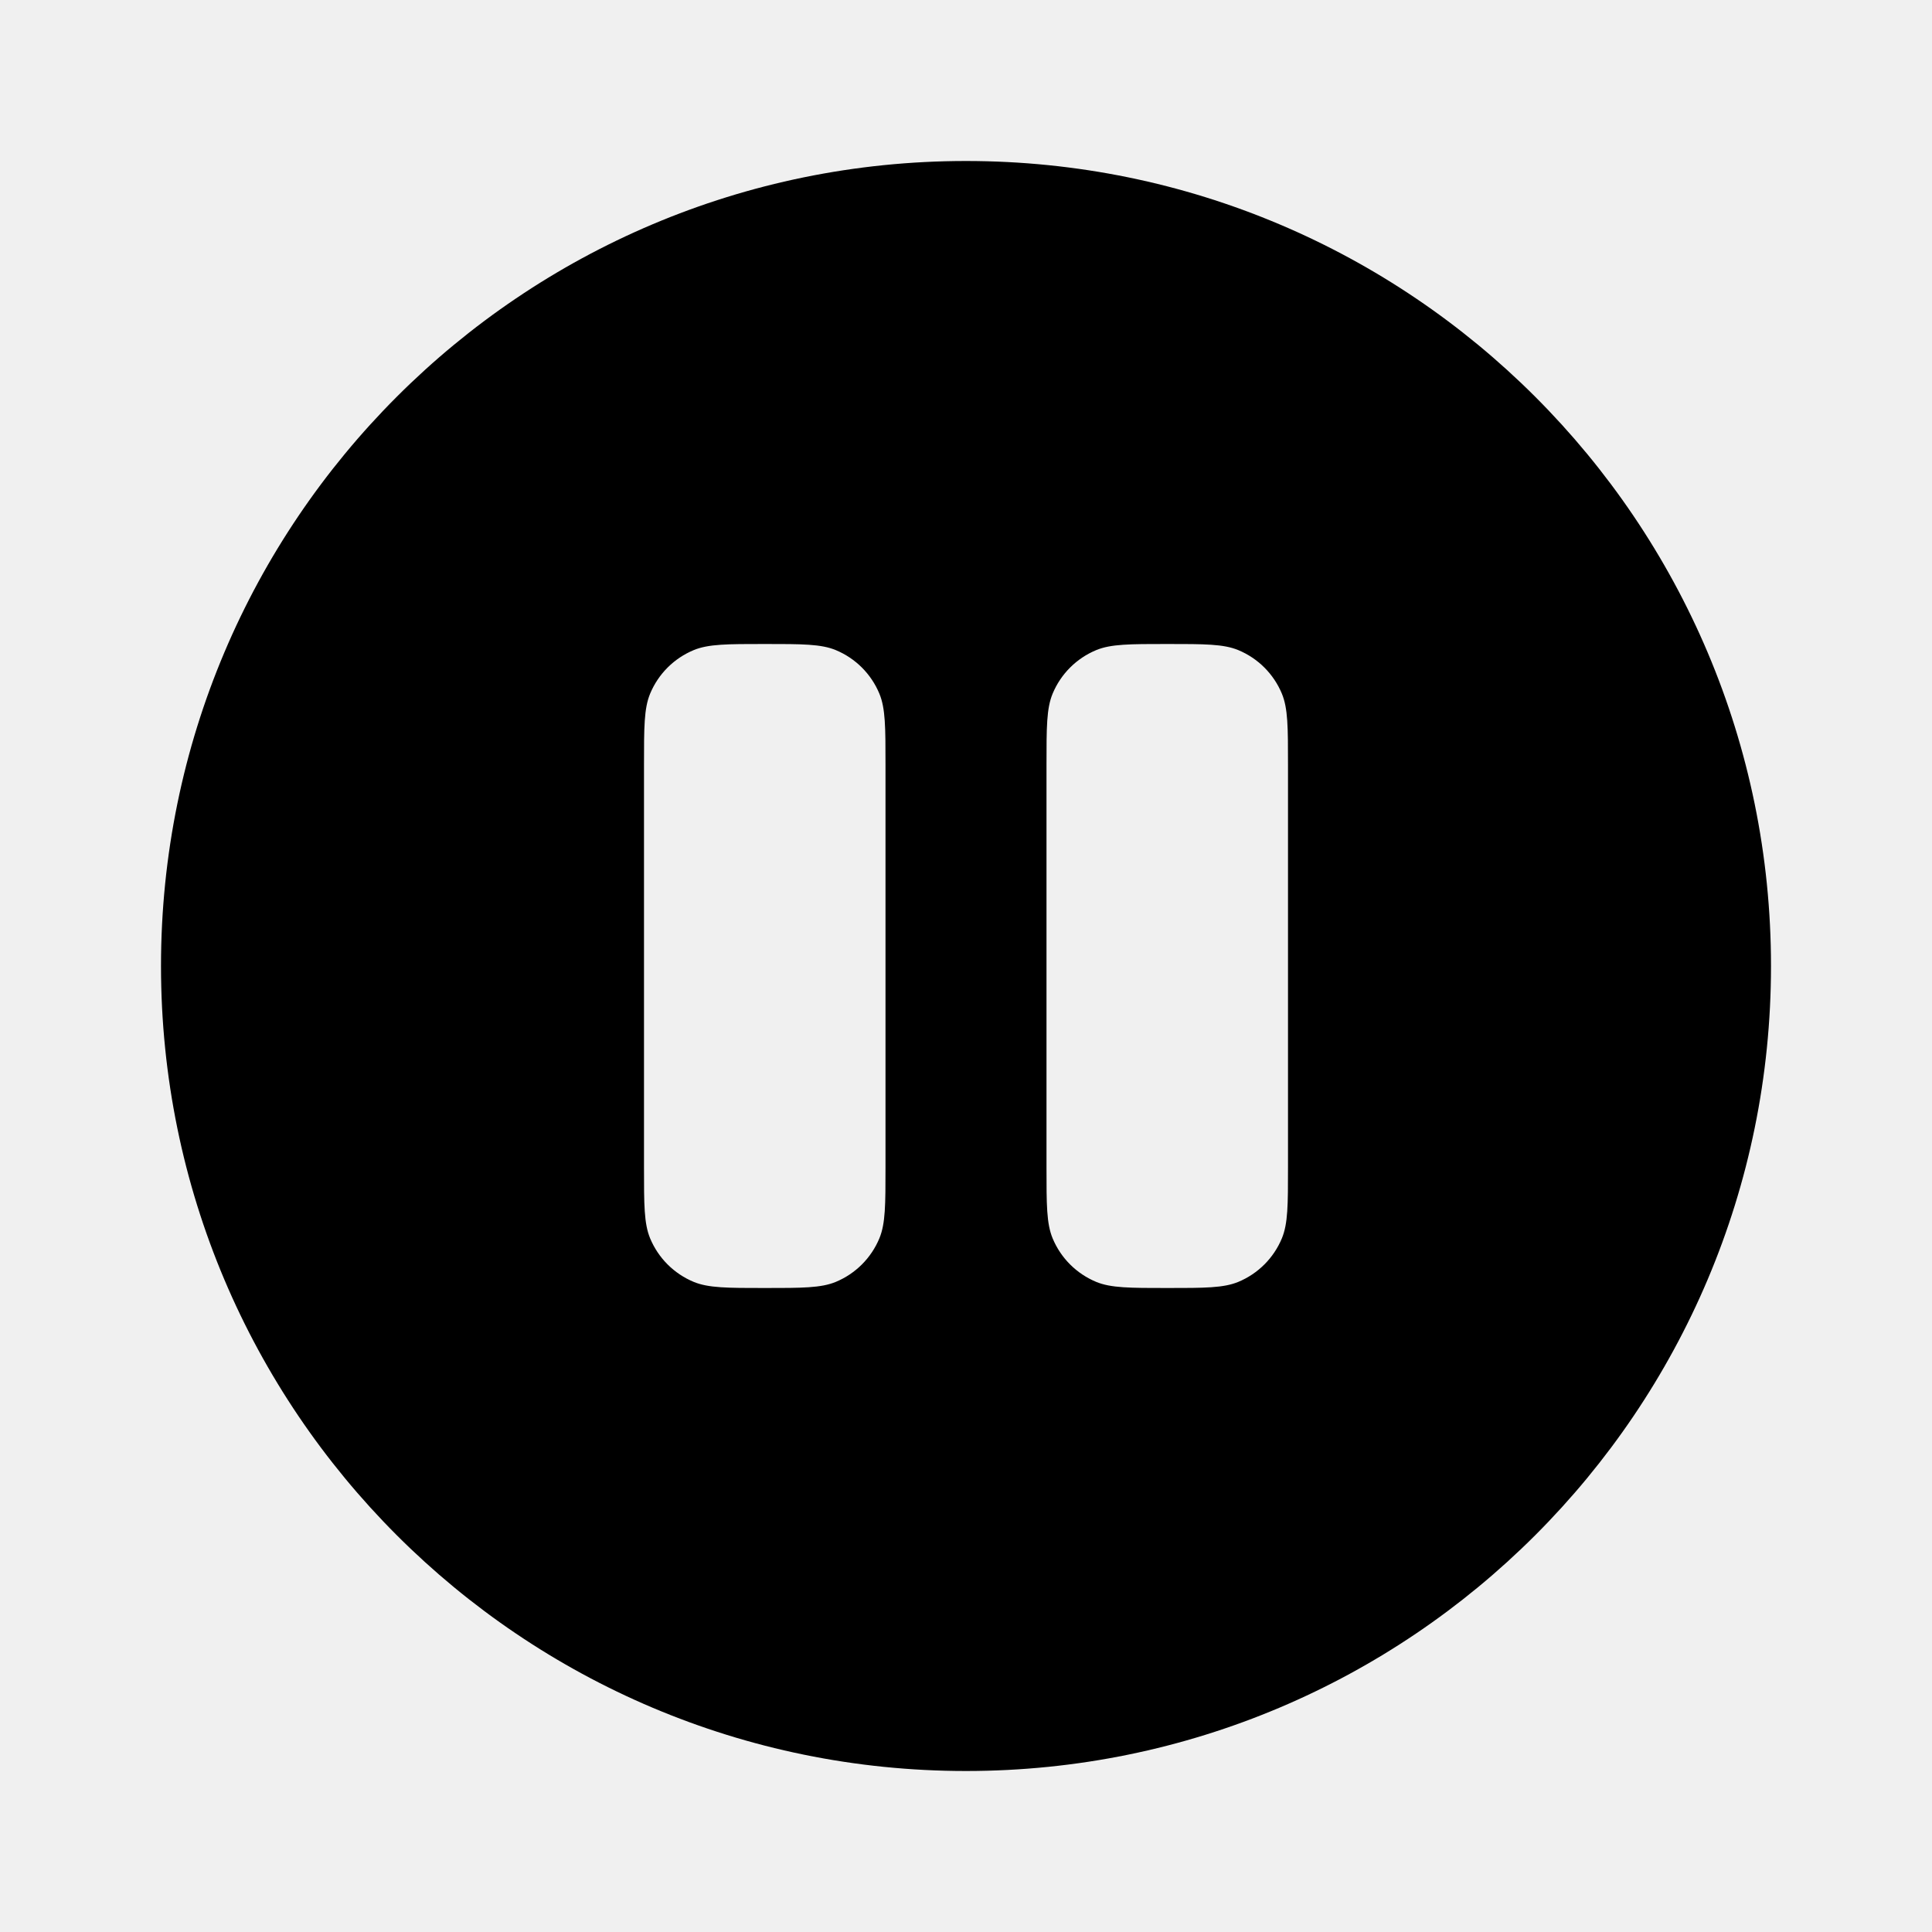
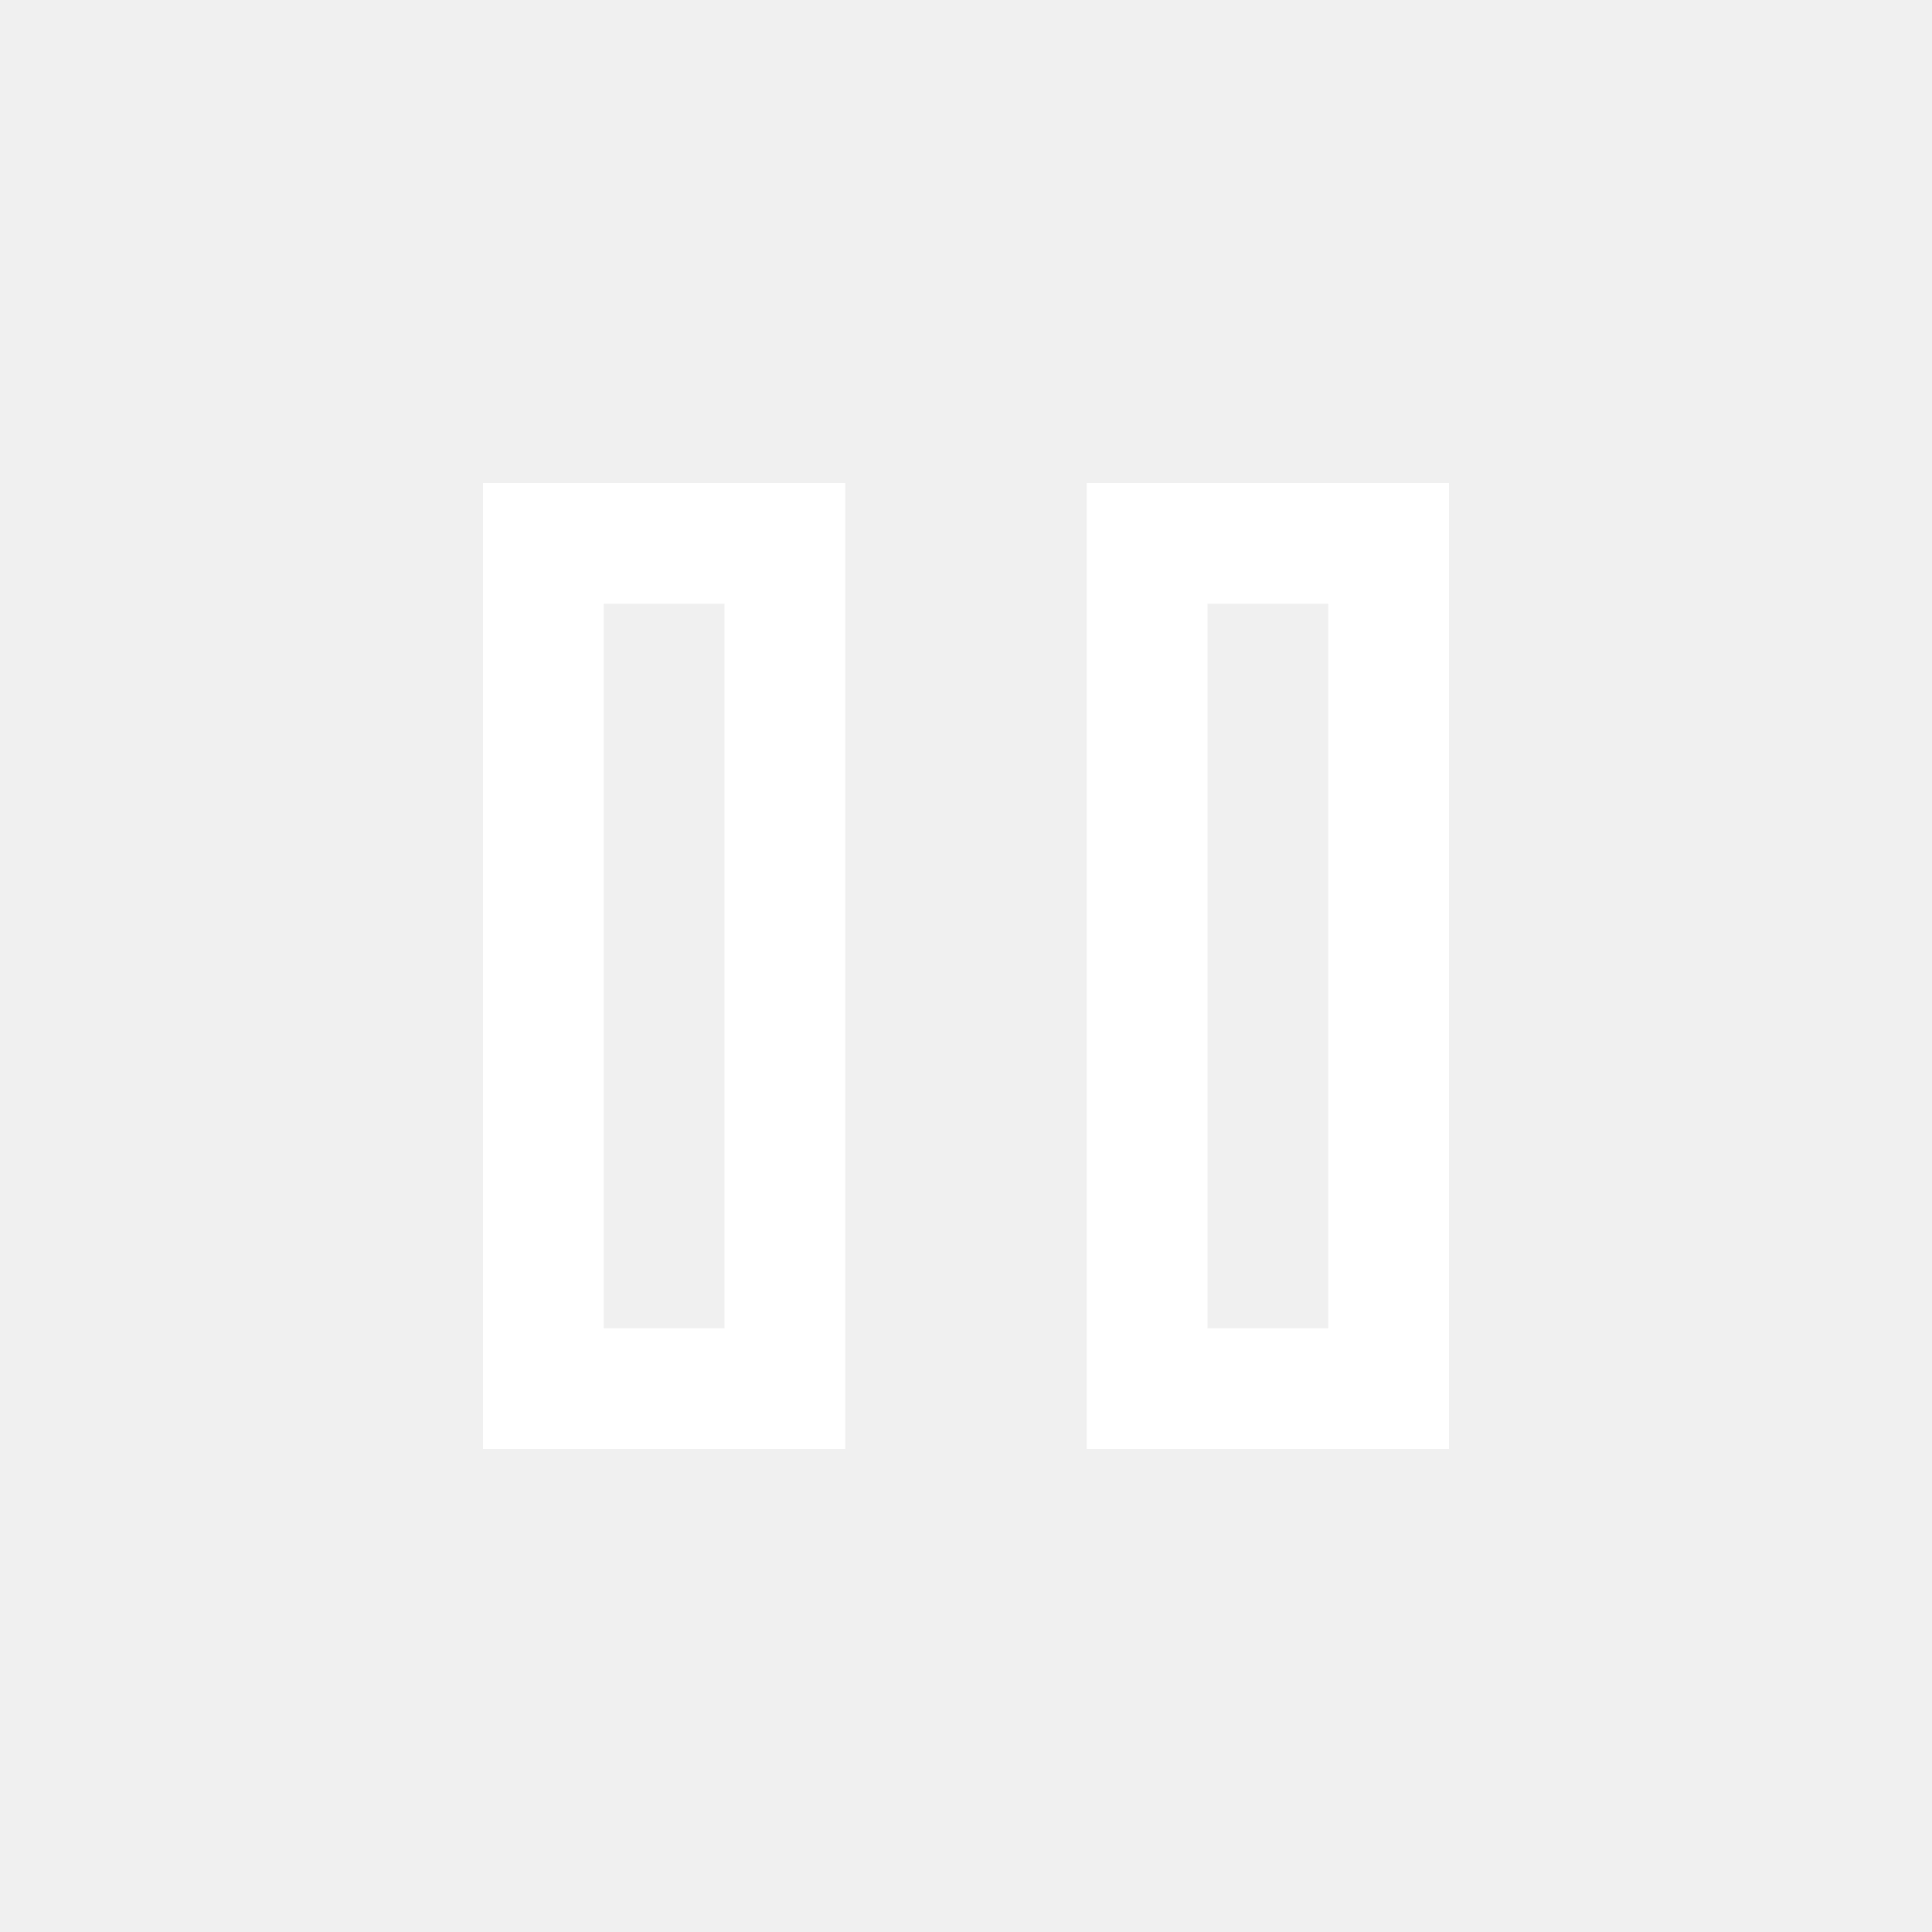
<svg xmlns="http://www.w3.org/2000/svg" width="64px" height="64px" viewBox="0 0 24 24" fill="none">
  <g id="SVGRepo_bgCarrier" stroke-width="0" />
  <g id="SVGRepo_tracerCarrier" stroke-linecap="round" stroke-linejoin="round" />
  <g id="SVGRepo_iconCarrier">
-     <path fill-rule="evenodd" clip-rule="evenodd" d="M12 22C17.523 22 22 17.523 22 12C22 6.477 17.523 2 12 2C6.477 2 2 6.477 2 12C2 17.523 6.477 22 12 22ZM8.076 8.617C8 8.801 8 9.034 8 9.5V14.5C8 14.966 8 15.199 8.076 15.383C8.178 15.628 8.372 15.822 8.617 15.924C8.801 16 9.034 16 9.5 16C9.966 16 10.199 16 10.383 15.924C10.628 15.822 10.822 15.628 10.924 15.383C11 15.199 11 14.966 11 14.5V9.5C11 9.034 11 8.801 10.924 8.617C10.822 8.372 10.628 8.178 10.383 8.076C10.199 8 9.966 8 9.5 8C9.034 8 8.801 8 8.617 8.076C8.372 8.178 8.178 8.372 8.076 8.617ZM13.076 8.617C13 8.801 13 9.034 13 9.5V14.5C13 14.966 13 15.199 13.076 15.383C13.178 15.628 13.372 15.822 13.617 15.924C13.801 16 14.034 16 14.5 16C14.966 16 15.199 16 15.383 15.924C15.628 15.822 15.822 15.628 15.924 15.383C16 15.199 16 14.966 16 14.5V9.5C16 9.034 16 8.801 15.924 8.617C15.822 8.372 15.628 8.178 15.383 8.076C15.199 8 14.966 8 14.5 8C14.034 8 13.801 8 13.617 8.076C13.372 8.178 13.178 8.372 13.076 8.617Z" fill="#000000" />
+     <path fill-rule="evenodd" clip-rule="evenodd" d="M10.5 6H6V18H10.5V6ZM7.5 16.5V7.5H9V16.5H7.5ZM18 6H13.5V18H18V6ZM15 16.5V7.5H16.5V16.5H15Z" fill="#ffffff" />
  </g>
</svg>
